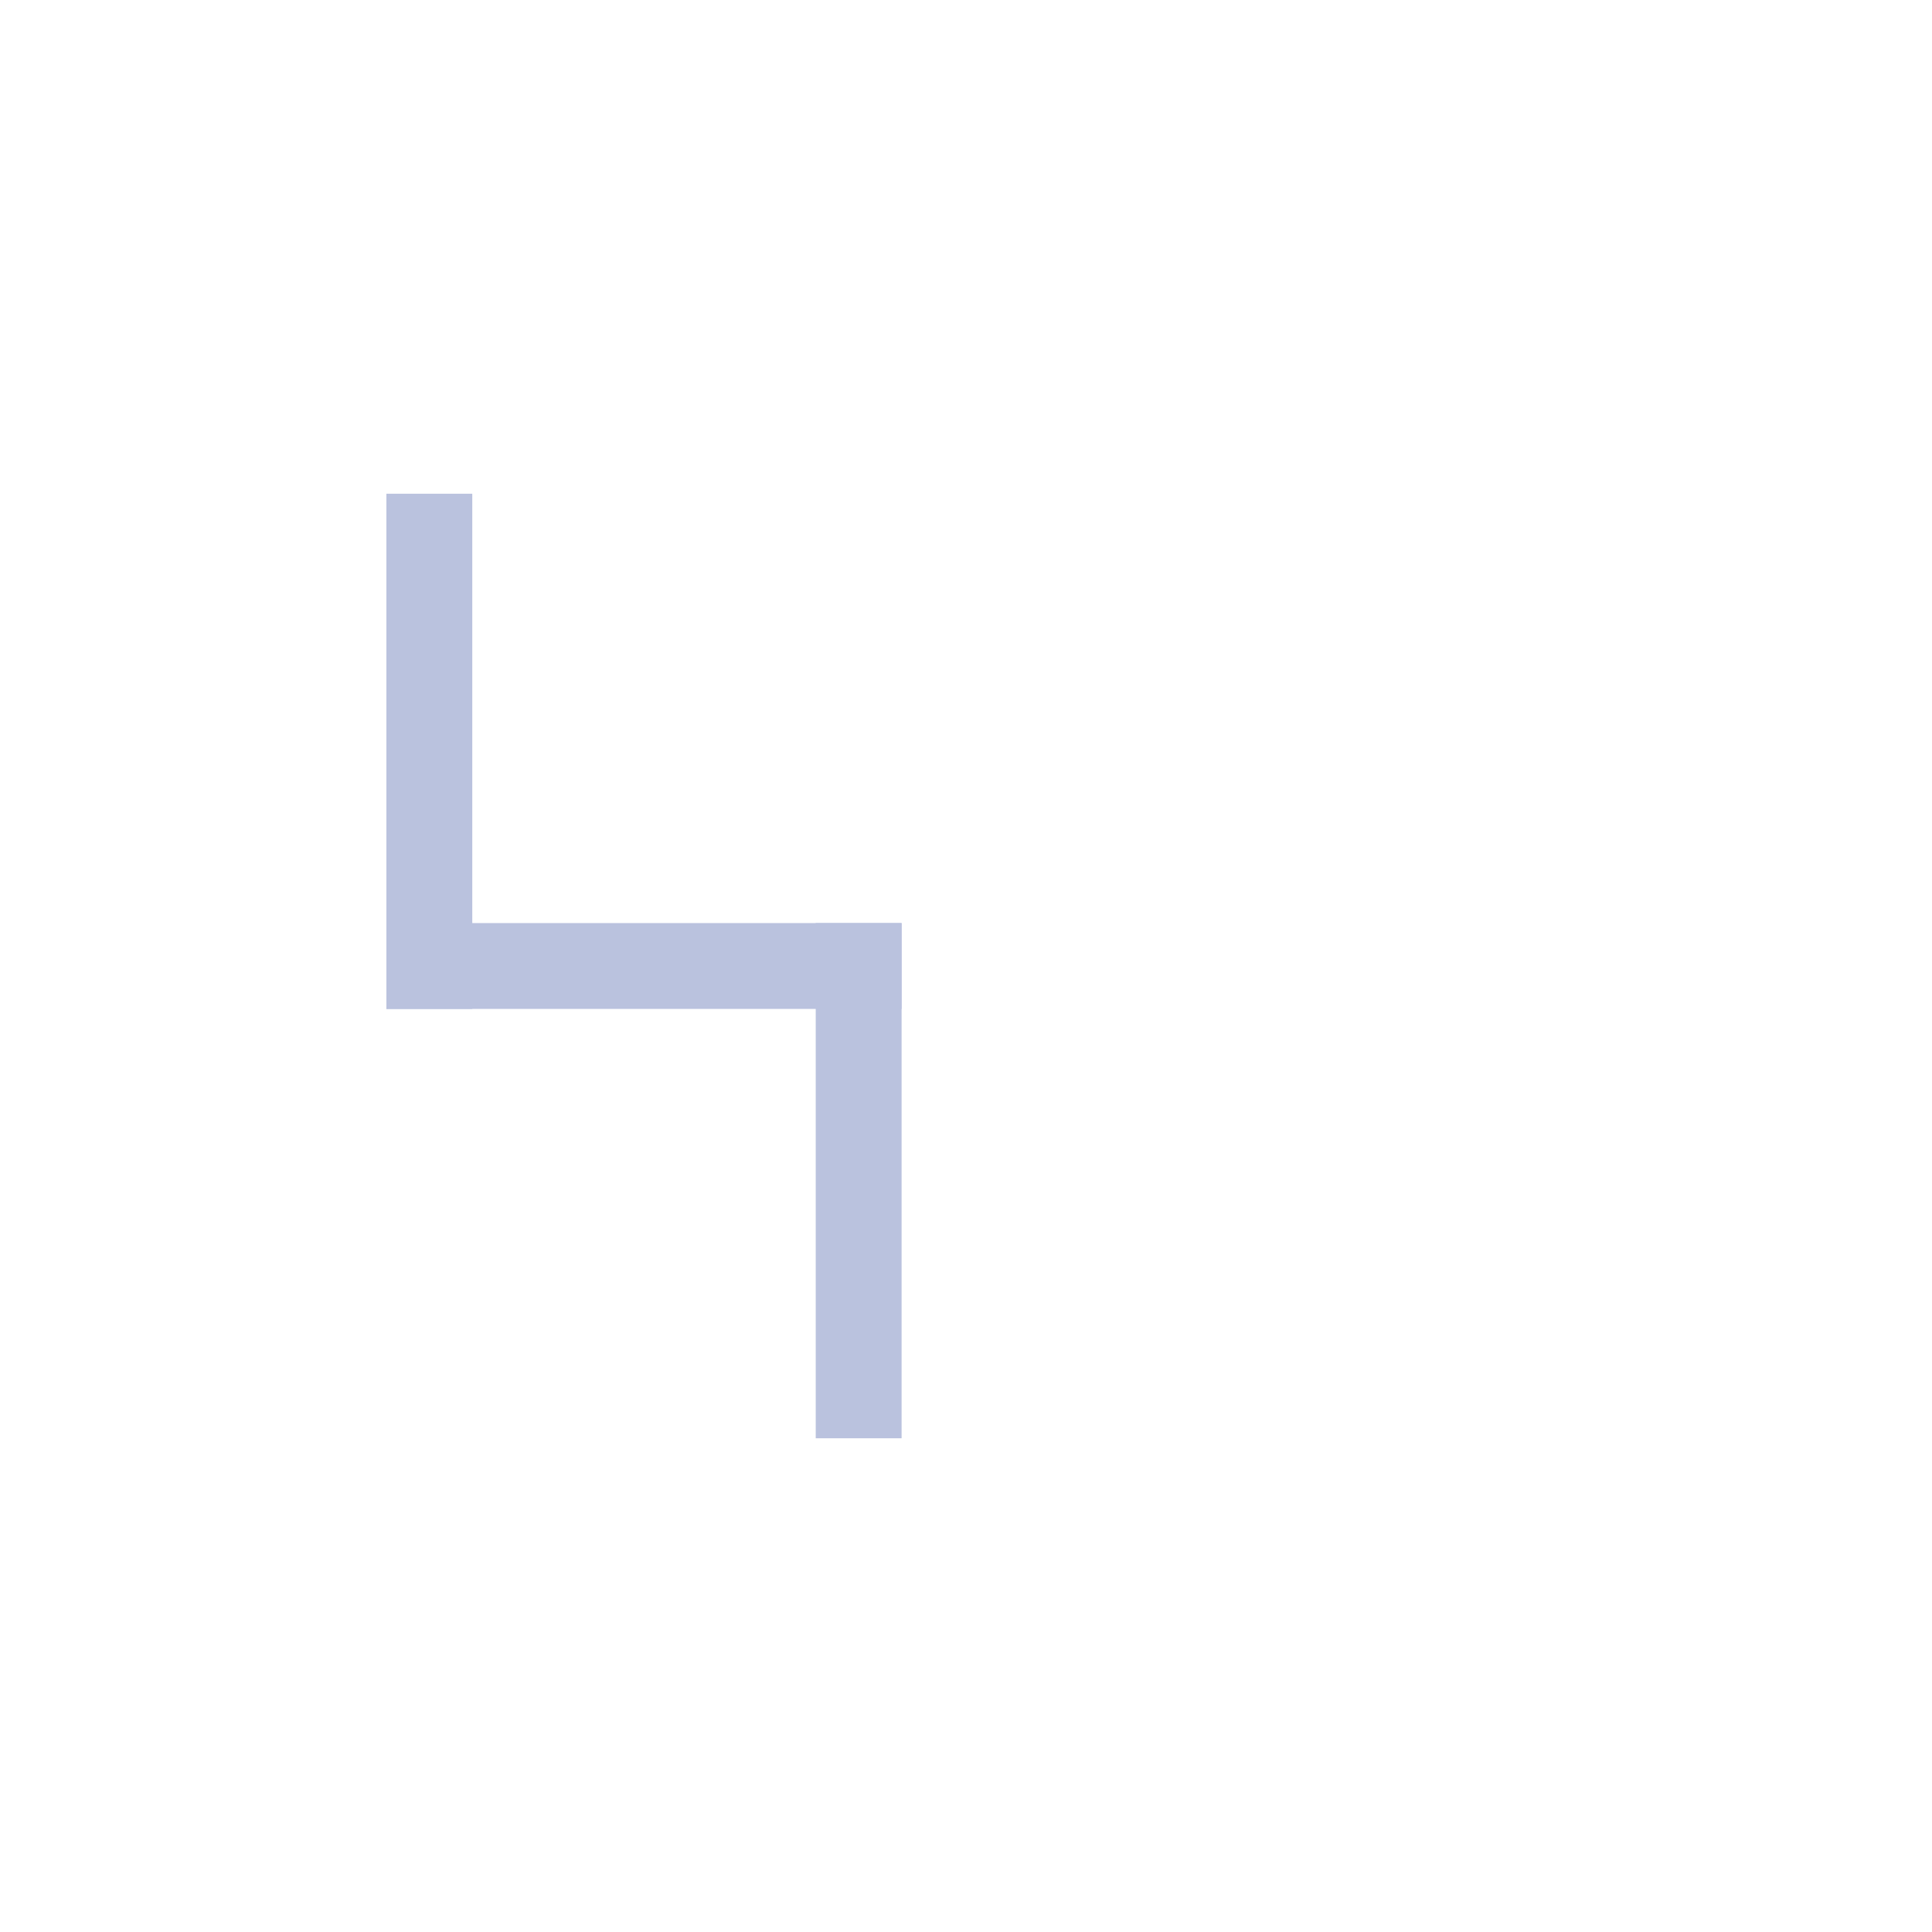
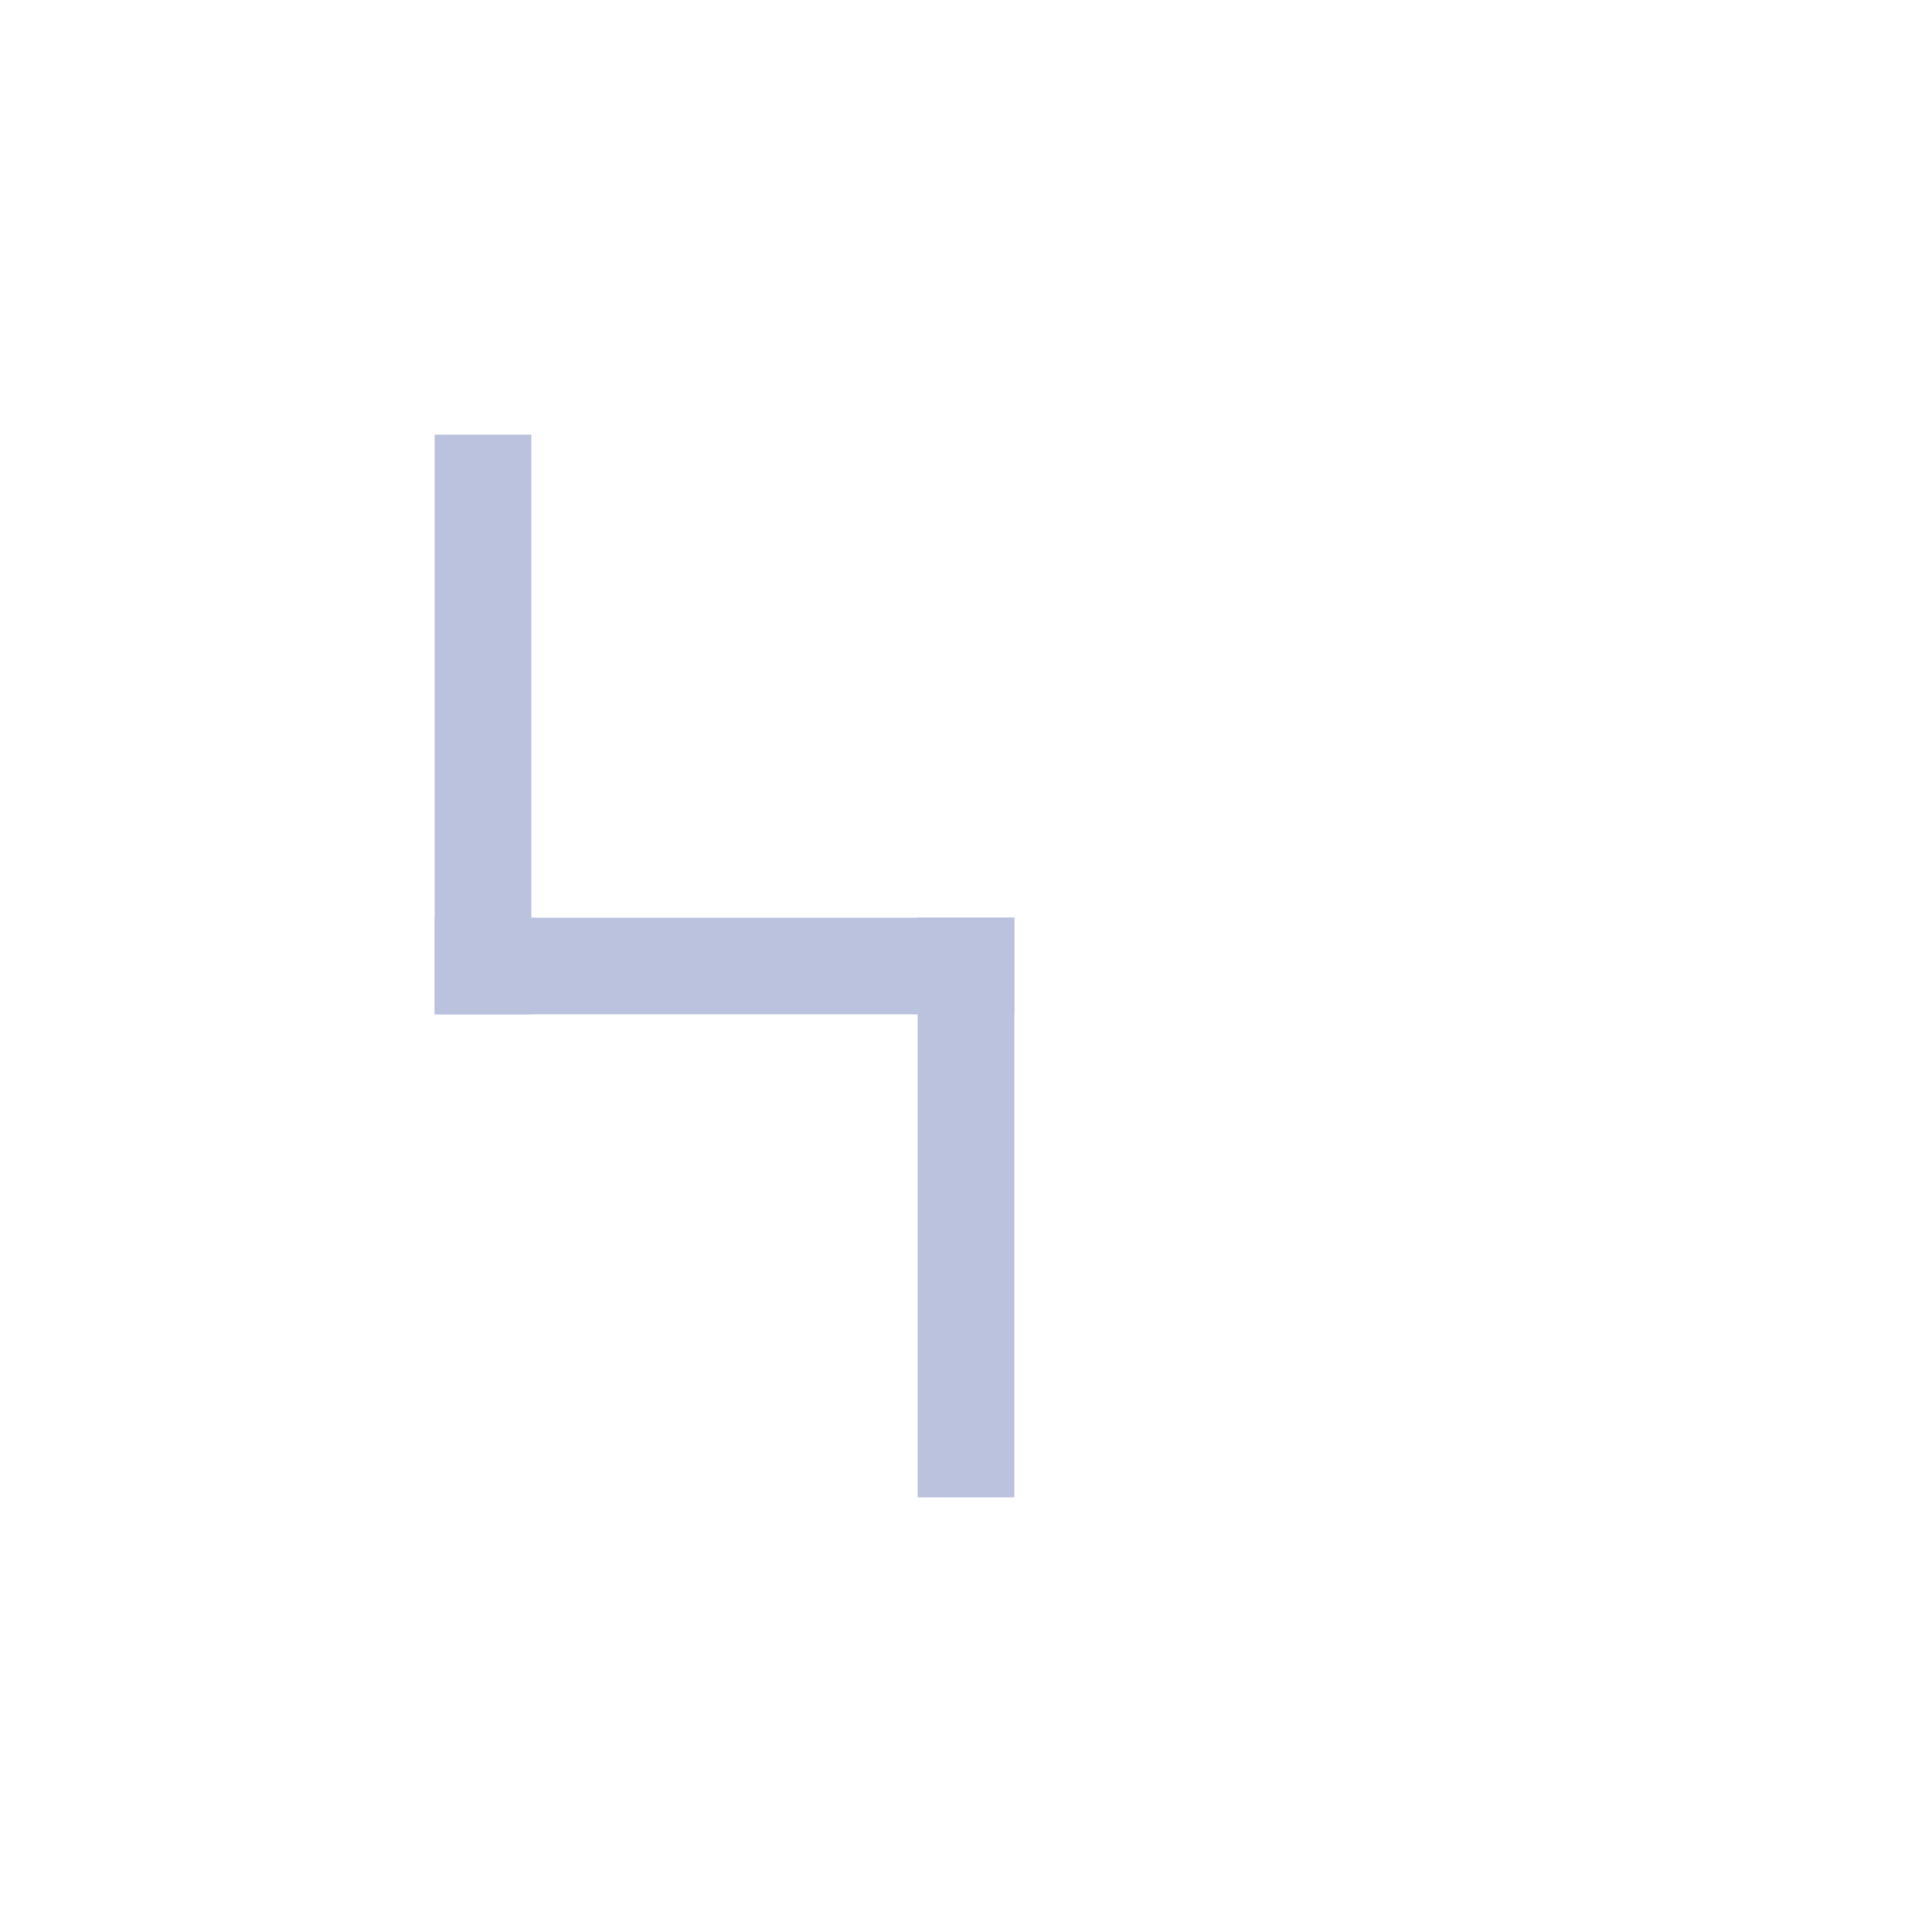
- <svg xmlns="http://www.w3.org/2000/svg" width="150" height="150" viewBox="0 0 225 100">
+ <svg xmlns="http://www.w3.org/2000/svg" width="150" height="150" viewBox="0 0 200 100">
  <defs>
    <g id="p">
      <line x1="0" y1="0" x2="0" y2="100" />
      <line x1="0" y1="0" x2="50" y2="0" />
    </g>
    <g id="b">
      <line x1="0" y1="0" x2="0" y2="100" />
      <line x1="0" y1="100" x2="50" y2="100" />
    </g>
    <g id="t">
      <line x1="50" y1="0" x2="50" y2="100" />
      <line x1="0" y1="0" x2="50" y2="0" />
    </g>
    <g id="k">
      <line x1="0" y1="0" x2="0" y2="50" />
      <line x1="0" y1="50" x2="50" y2="100" />
    </g>
    <g id="f">
      <line x1="0" y1="0" x2="0" y2="50" />
      <line x1="0" y1="0" x2="50" y2="0" />
    </g>
    <g id="sh">
      <line x1="0" y1="0" x2="0" y2="50" />
      <line x1="0" y1="0" x2="50" y2="50" />
    </g>
    <g id="zh">
      <line x1="0" y1="0" x2="0" y2="50" />
    </g>
    <g id="h">
      <line x1="0" y1="0" x2="0" y2="50" />
      <line x1="0" y1="50" x2="50" y2="50" />
      <line x1="50" y1="50" x2="50" y2="100" />
    </g>
    <g id="u">
      <line x1="0" y1="0" x2="0" y2="50" />
      <line x1="0" y1="50" x2="50" y2="50" />
      <line x1="0" y1="0" x2="50" y2="0" />
      <line x1="50" y1="0" x2="50" y2="50" />
    </g>
    <g id="o">
      <line x1="0" y1="0" x2="0" y2="50" />
      <line x1="0" y1="50" x2="50" y2="50" />
      <line x1="0" y1="0" x2="50" y2="0" />
    </g>
    <g id="ough">
      <line x1="0" y1="0" x2="0" y2="50" />
      <line x1="0" y1="50" x2="50" y2="50" />
      <line x1="0" y1="0" x2="50" y2="50" />
    </g>
    <g id="a">
      <line x1="0" y1="0" x2="0" y2="50" />
      <line x1="0" y1="0" x2="50" y2="50" />
      <line x1="0" y1="50" x2="50" y2="100" />
    </g>
    <g id="*">
      <line x1="0" y1="0" x2="0" y2="50" />
      <line x1="0" y1="0" x2="50" y2="50" />
      <line x1="0" y1="50" x2="-50" y2="100" />
    </g>
    <g id="mb">
      <line x1="0" y1="0" x2="0" y2="50" />
      <line x1="0" y1="50" x2="50" y2="50" />
      <line x1="0" y1="50" x2="50" y2="100" />
    </g>
    <g id="ng">
      <line x1="0" y1="0" x2="0" y2="50" />
      <line x1="0" y1="50" x2="50" y2="0" />
      <line x1="0" y1="50" x2="50" y2="100" />
    </g>
  </defs>
  <g stroke="#bac2de" stroke-width="10" stroke-linecap="square" fill="none">
    <use href="#h" transform="translate(50,0)" />
  </g>
</svg>
